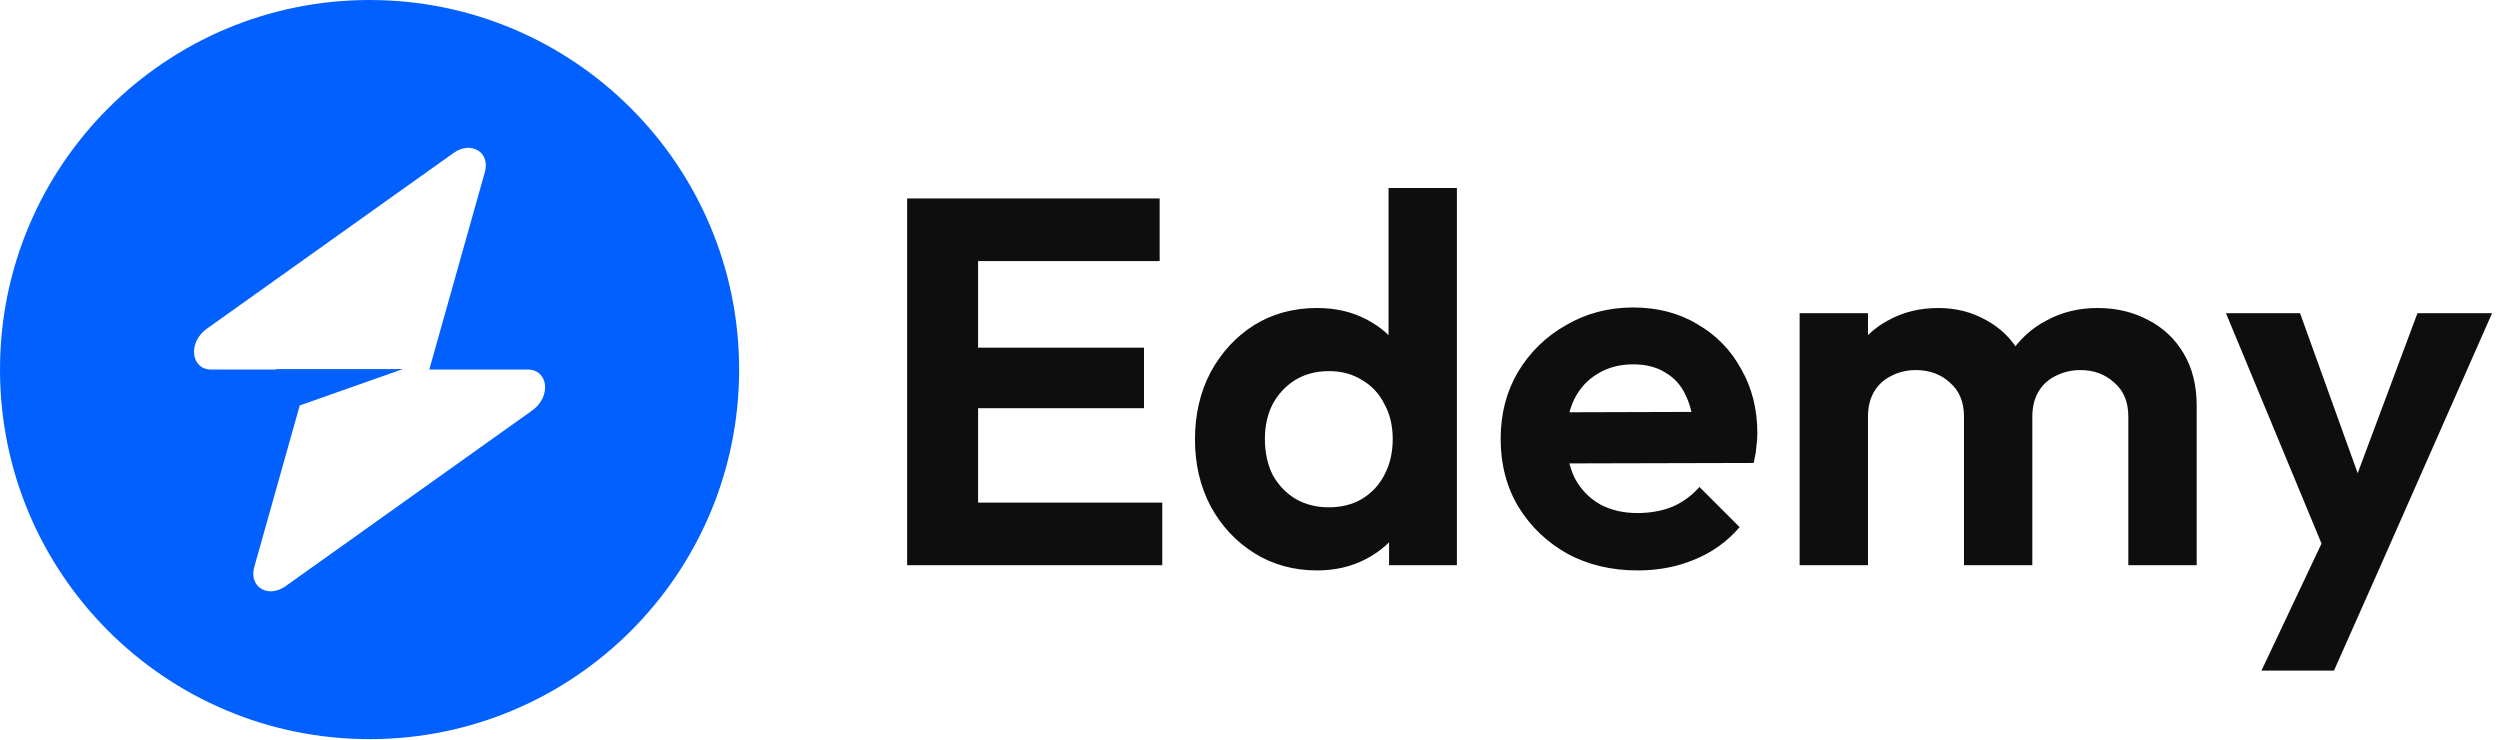
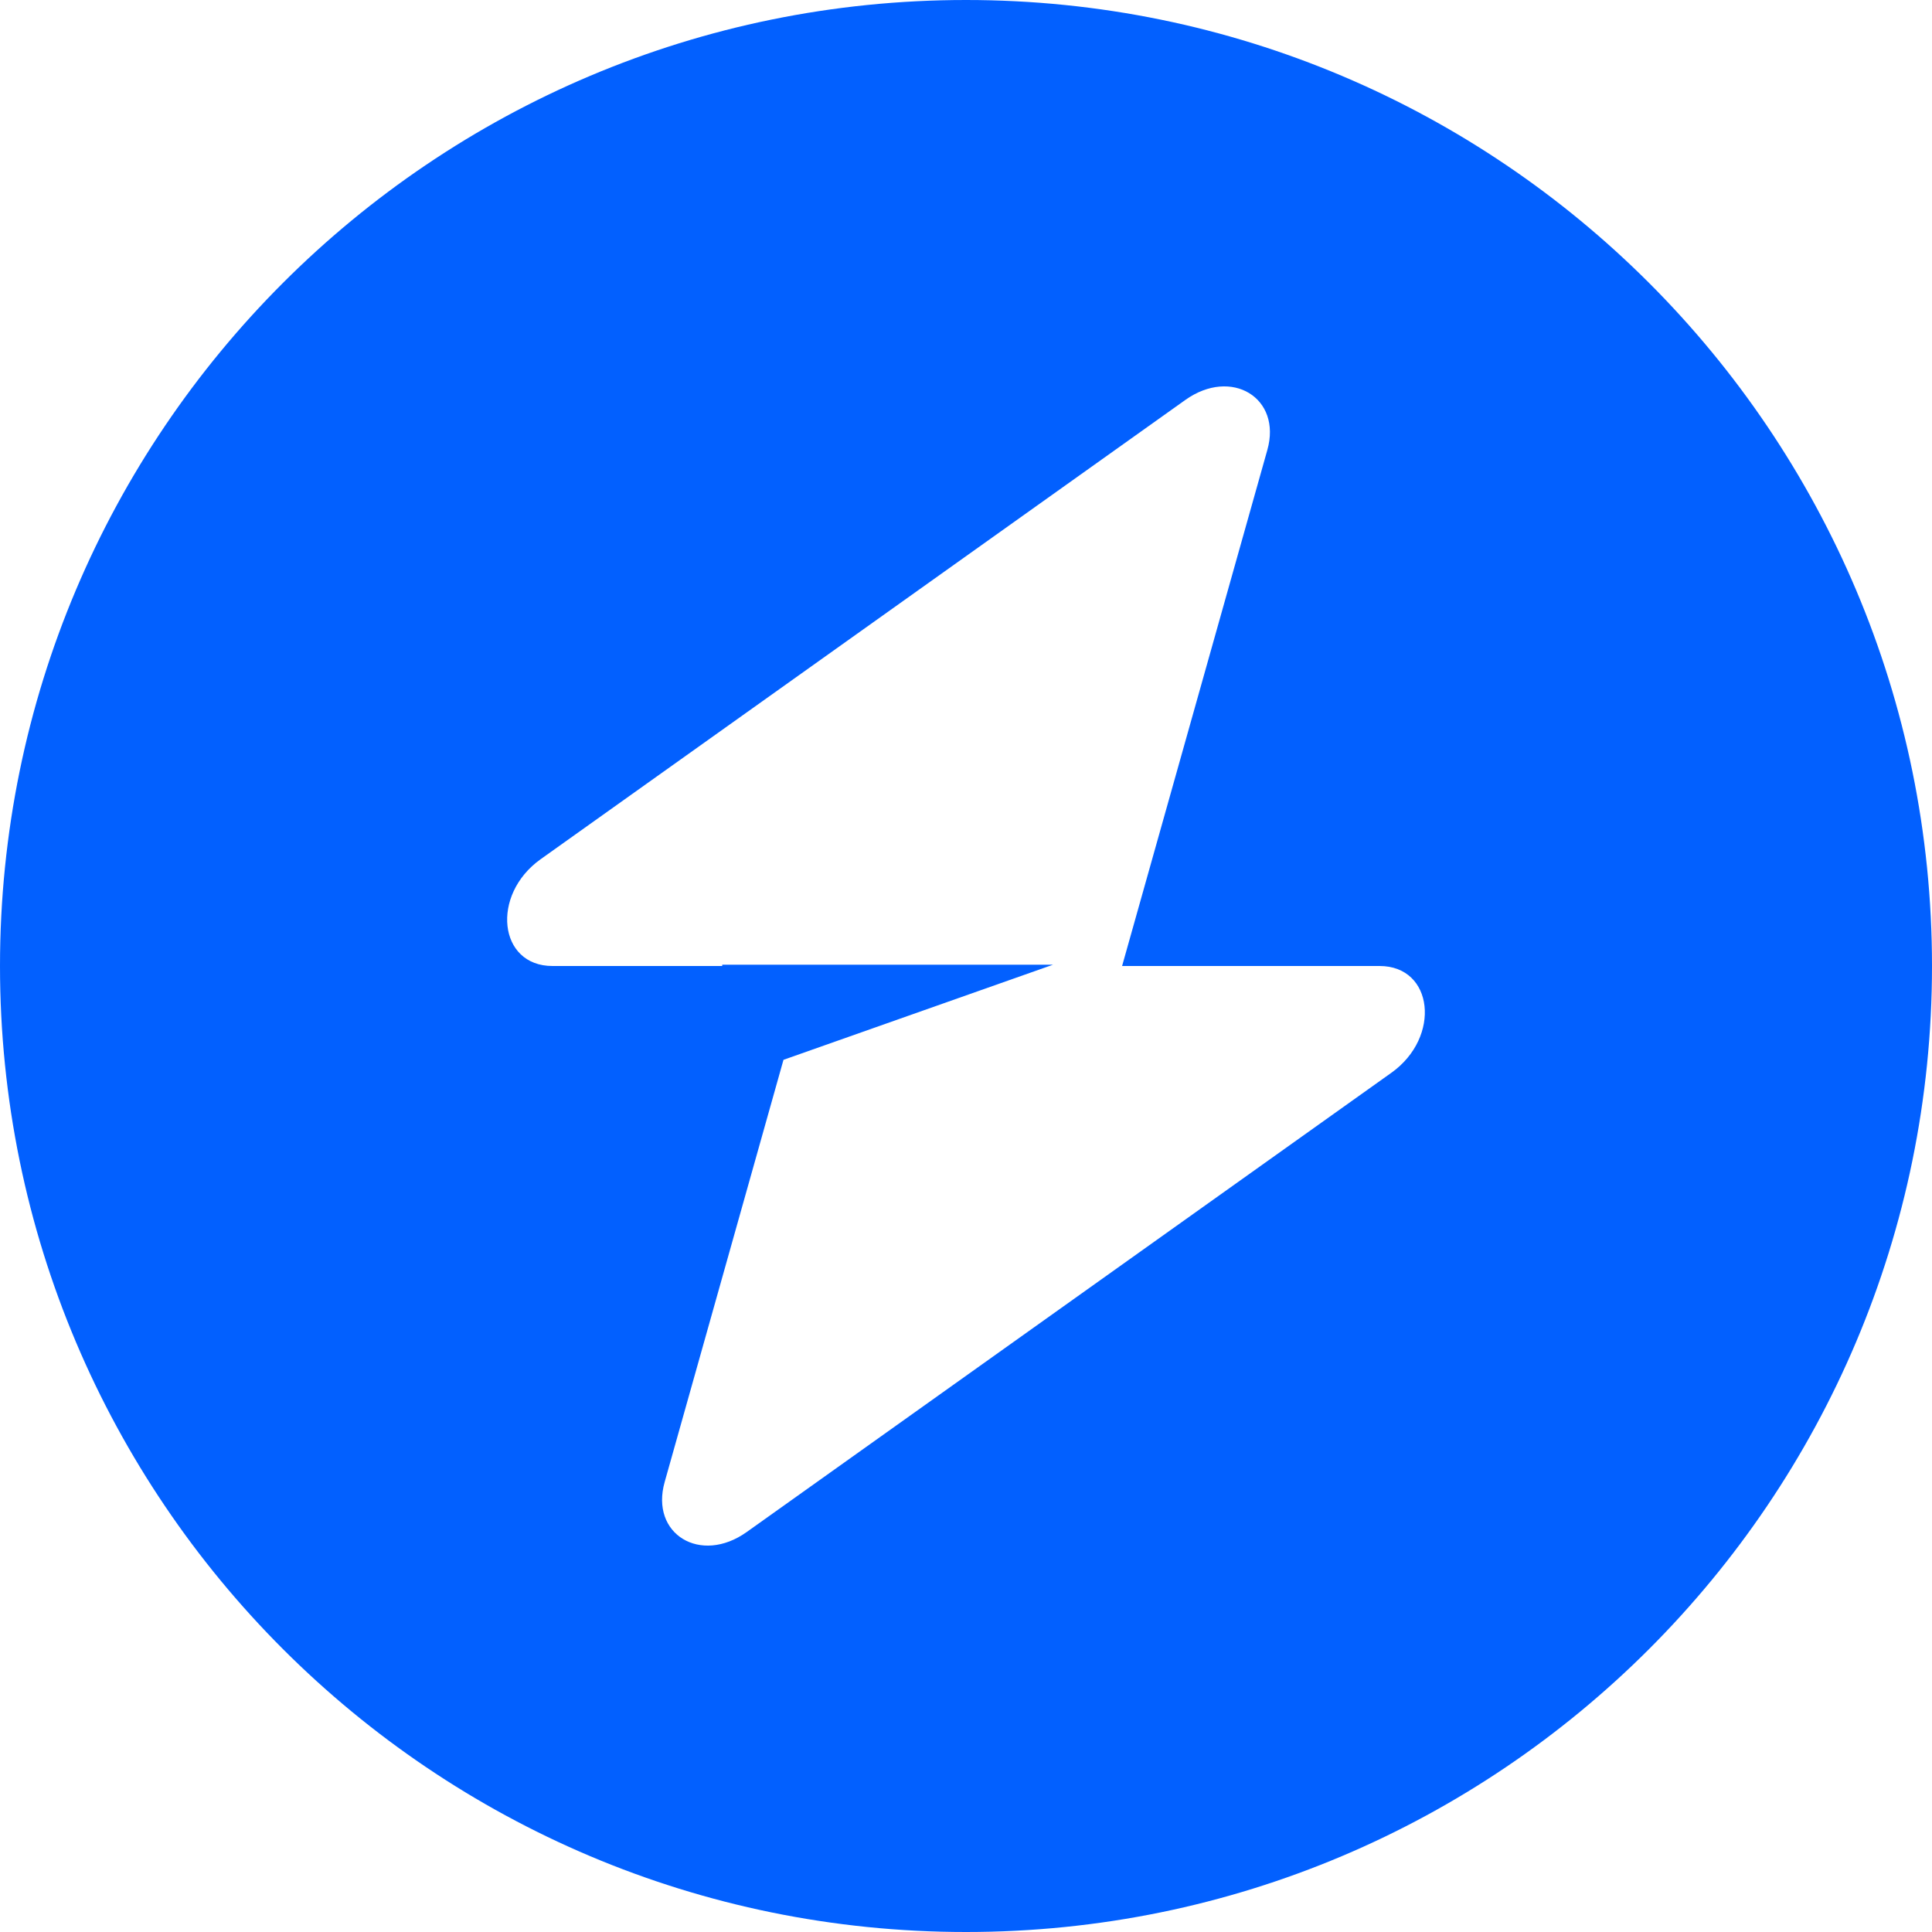
- <svg xmlns="http://www.w3.org/2000/svg" width="115" height="34" viewBox="0 0 115 34" fill="none">
+ <svg xmlns="http://www.w3.org/2000/svg" width="34" height="34" viewBox="0 0 34 34" fill="none">
  <path fill-rule="evenodd" clip-rule="evenodd" d="M17 34C26.389 34 34 26.389 34 17C34 7.611 26.389 0 17 0C7.611 0 0 7.611 0 17C0 26.389 7.611 34 17 34ZM22.303 7.919C22.562 7.002 21.672 6.46 20.859 7.039L9.514 15.121C8.633 15.749 8.771 17 9.722 17H12.71V16.977H18.532L13.788 18.651L11.697 26.081C11.438 26.998 12.328 27.54 13.141 26.961L24.486 18.879C25.367 18.251 25.229 17 24.278 17H19.747L22.303 7.919Z" fill="#0260FF" />
-   <path d="M41.728 26V9.128H44.992V26H41.728ZM44.128 26V23.12H53.464V26H44.128ZM44.128 18.776V15.992H52.624V18.776H44.128ZM44.128 12.008V9.128H53.344V12.008H44.128ZM60.585 26.24C59.513 26.24 58.553 25.976 57.705 25.448C56.857 24.92 56.185 24.2 55.689 23.288C55.209 22.376 54.969 21.352 54.969 20.216C54.969 19.064 55.209 18.032 55.689 17.12C56.185 16.208 56.849 15.488 57.681 14.96C58.529 14.432 59.497 14.168 60.585 14.168C61.417 14.168 62.161 14.336 62.817 14.672C63.489 15.008 64.025 15.48 64.425 16.088C64.841 16.68 65.065 17.352 65.097 18.104V22.232C65.065 22.984 64.849 23.664 64.449 24.272C64.049 24.88 63.513 25.36 62.841 25.712C62.169 26.064 61.417 26.24 60.585 26.24ZM61.113 23.336C61.705 23.336 62.217 23.208 62.649 22.952C63.097 22.68 63.441 22.312 63.681 21.848C63.937 21.368 64.065 20.816 64.065 20.192C64.065 19.584 63.937 19.048 63.681 18.584C63.441 18.104 63.097 17.736 62.649 17.48C62.217 17.208 61.713 17.072 61.137 17.072C60.545 17.072 60.025 17.208 59.577 17.48C59.145 17.752 58.801 18.12 58.545 18.584C58.305 19.048 58.185 19.584 58.185 20.192C58.185 20.816 58.305 21.368 58.545 21.848C58.801 22.312 59.153 22.68 59.601 22.952C60.049 23.208 60.553 23.336 61.113 23.336ZM67.017 26H63.897V22.88L64.401 20.048L63.873 17.264V8.648H67.017V26ZM75.342 26.24C74.126 26.24 73.046 25.984 72.102 25.472C71.158 24.944 70.406 24.224 69.846 23.312C69.302 22.4 69.03 21.36 69.03 20.192C69.03 19.04 69.294 18.016 69.822 17.12C70.366 16.208 71.102 15.488 72.03 14.96C72.958 14.416 73.99 14.144 75.126 14.144C76.246 14.144 77.23 14.4 78.078 14.912C78.942 15.408 79.614 16.096 80.094 16.976C80.59 17.84 80.838 18.824 80.838 19.928C80.838 20.136 80.822 20.352 80.79 20.576C80.774 20.784 80.734 21.024 80.67 21.296L70.926 21.32V18.968L79.206 18.944L77.934 19.928C77.902 19.24 77.774 18.664 77.55 18.2C77.342 17.736 77.03 17.384 76.614 17.144C76.214 16.888 75.718 16.76 75.126 16.76C74.502 16.76 73.958 16.904 73.494 17.192C73.03 17.464 72.67 17.856 72.414 18.368C72.174 18.864 72.054 19.456 72.054 20.144C72.054 20.848 72.182 21.464 72.438 21.992C72.71 22.504 73.094 22.904 73.59 23.192C74.086 23.464 74.662 23.6 75.318 23.6C75.91 23.6 76.446 23.504 76.926 23.312C77.406 23.104 77.822 22.8 78.174 22.4L80.022 24.248C79.462 24.904 78.774 25.4 77.958 25.736C77.158 26.072 76.286 26.24 75.342 26.24ZM82.783 26V14.408H85.927V26H82.783ZM90.343 26V19.16C90.343 18.488 90.127 17.968 89.695 17.6C89.279 17.216 88.759 17.024 88.135 17.024C87.719 17.024 87.343 17.112 87.007 17.288C86.671 17.448 86.407 17.688 86.215 18.008C86.023 18.328 85.927 18.712 85.927 19.16L84.703 18.56C84.703 17.664 84.895 16.888 85.279 16.232C85.679 15.576 86.215 15.072 86.887 14.72C87.559 14.352 88.319 14.168 89.167 14.168C89.967 14.168 90.695 14.352 91.351 14.72C92.007 15.072 92.527 15.576 92.911 16.232C93.295 16.872 93.487 17.648 93.487 18.56V26H90.343ZM97.903 26V19.16C97.903 18.488 97.687 17.968 97.255 17.6C96.839 17.216 96.319 17.024 95.695 17.024C95.295 17.024 94.919 17.112 94.567 17.288C94.231 17.448 93.967 17.688 93.775 18.008C93.583 18.328 93.487 18.712 93.487 19.16L91.687 18.728C91.751 17.8 91.999 17 92.431 16.328C92.863 15.64 93.431 15.112 94.135 14.744C94.839 14.36 95.623 14.168 96.487 14.168C97.351 14.168 98.127 14.352 98.815 14.72C99.503 15.072 100.047 15.584 100.447 16.256C100.847 16.928 101.047 17.728 101.047 18.656V26H97.903ZM107.243 26.096L102.395 14.408H105.803L109.019 23.336H107.867L111.203 14.408H114.635L109.475 26.096H107.243ZM104.027 30.848L107.555 23.384L109.475 26.096L107.363 30.848H104.027Z" fill="#0E0E0E" />
</svg>
